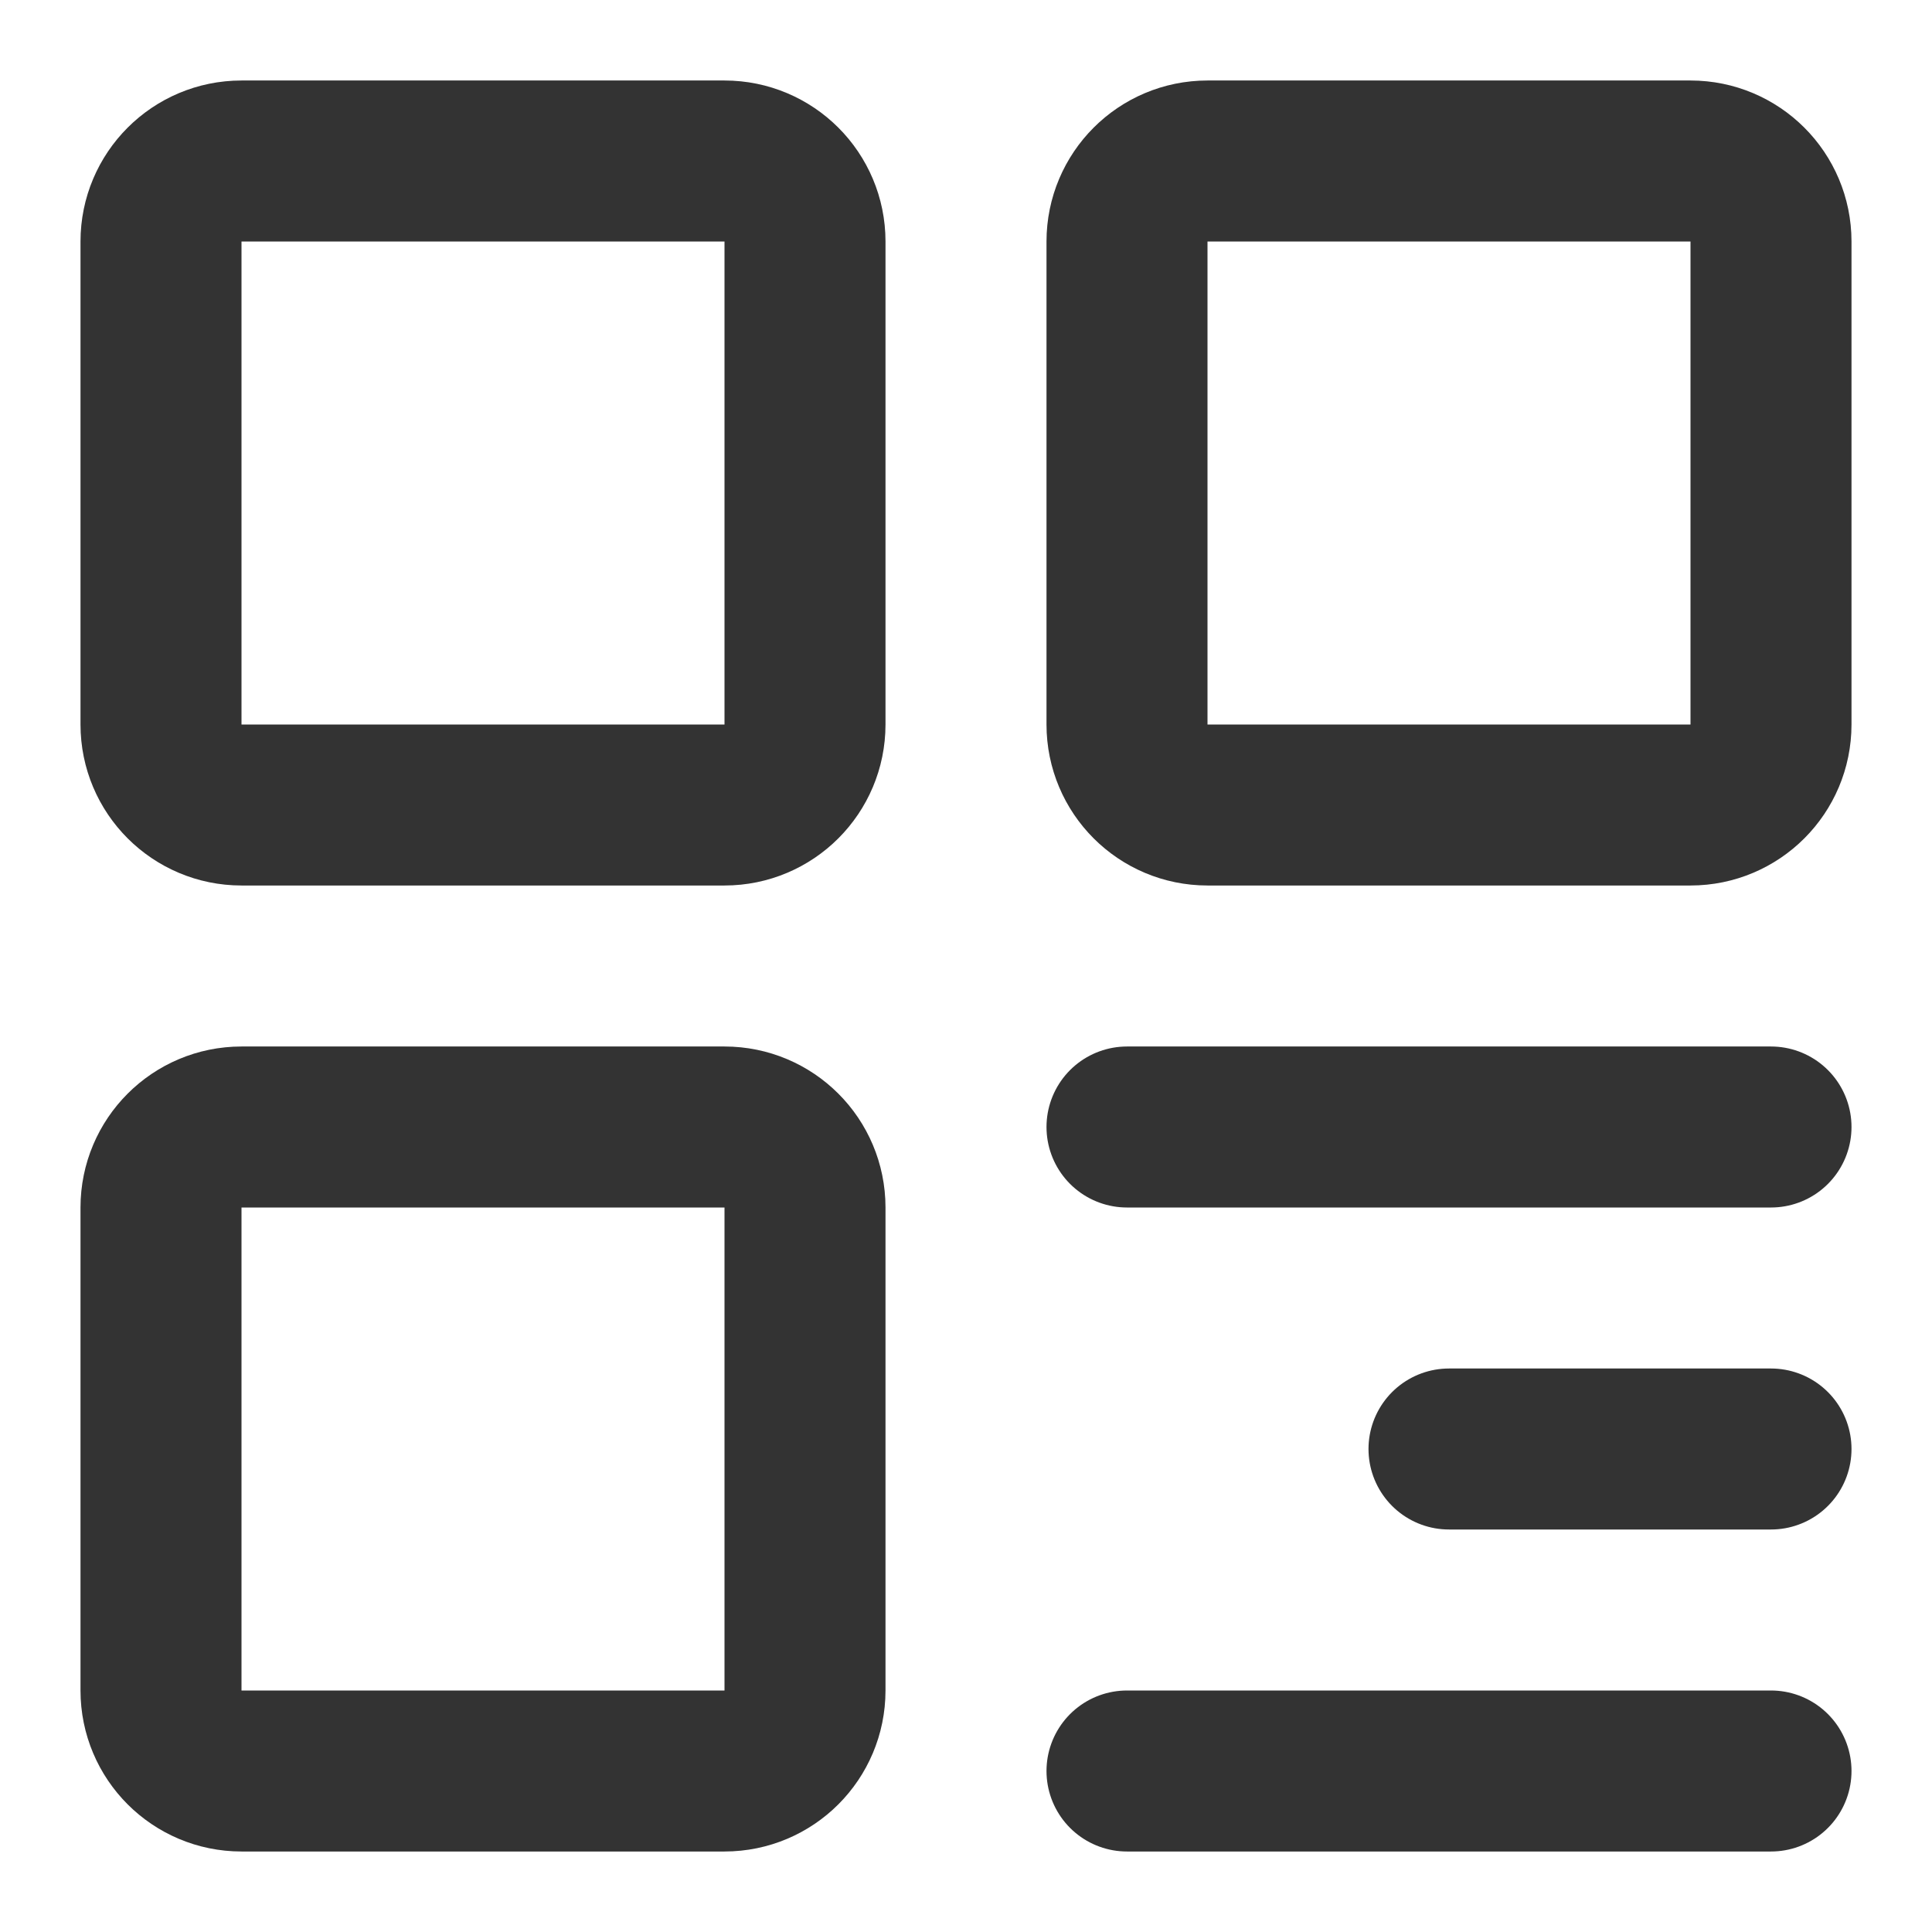
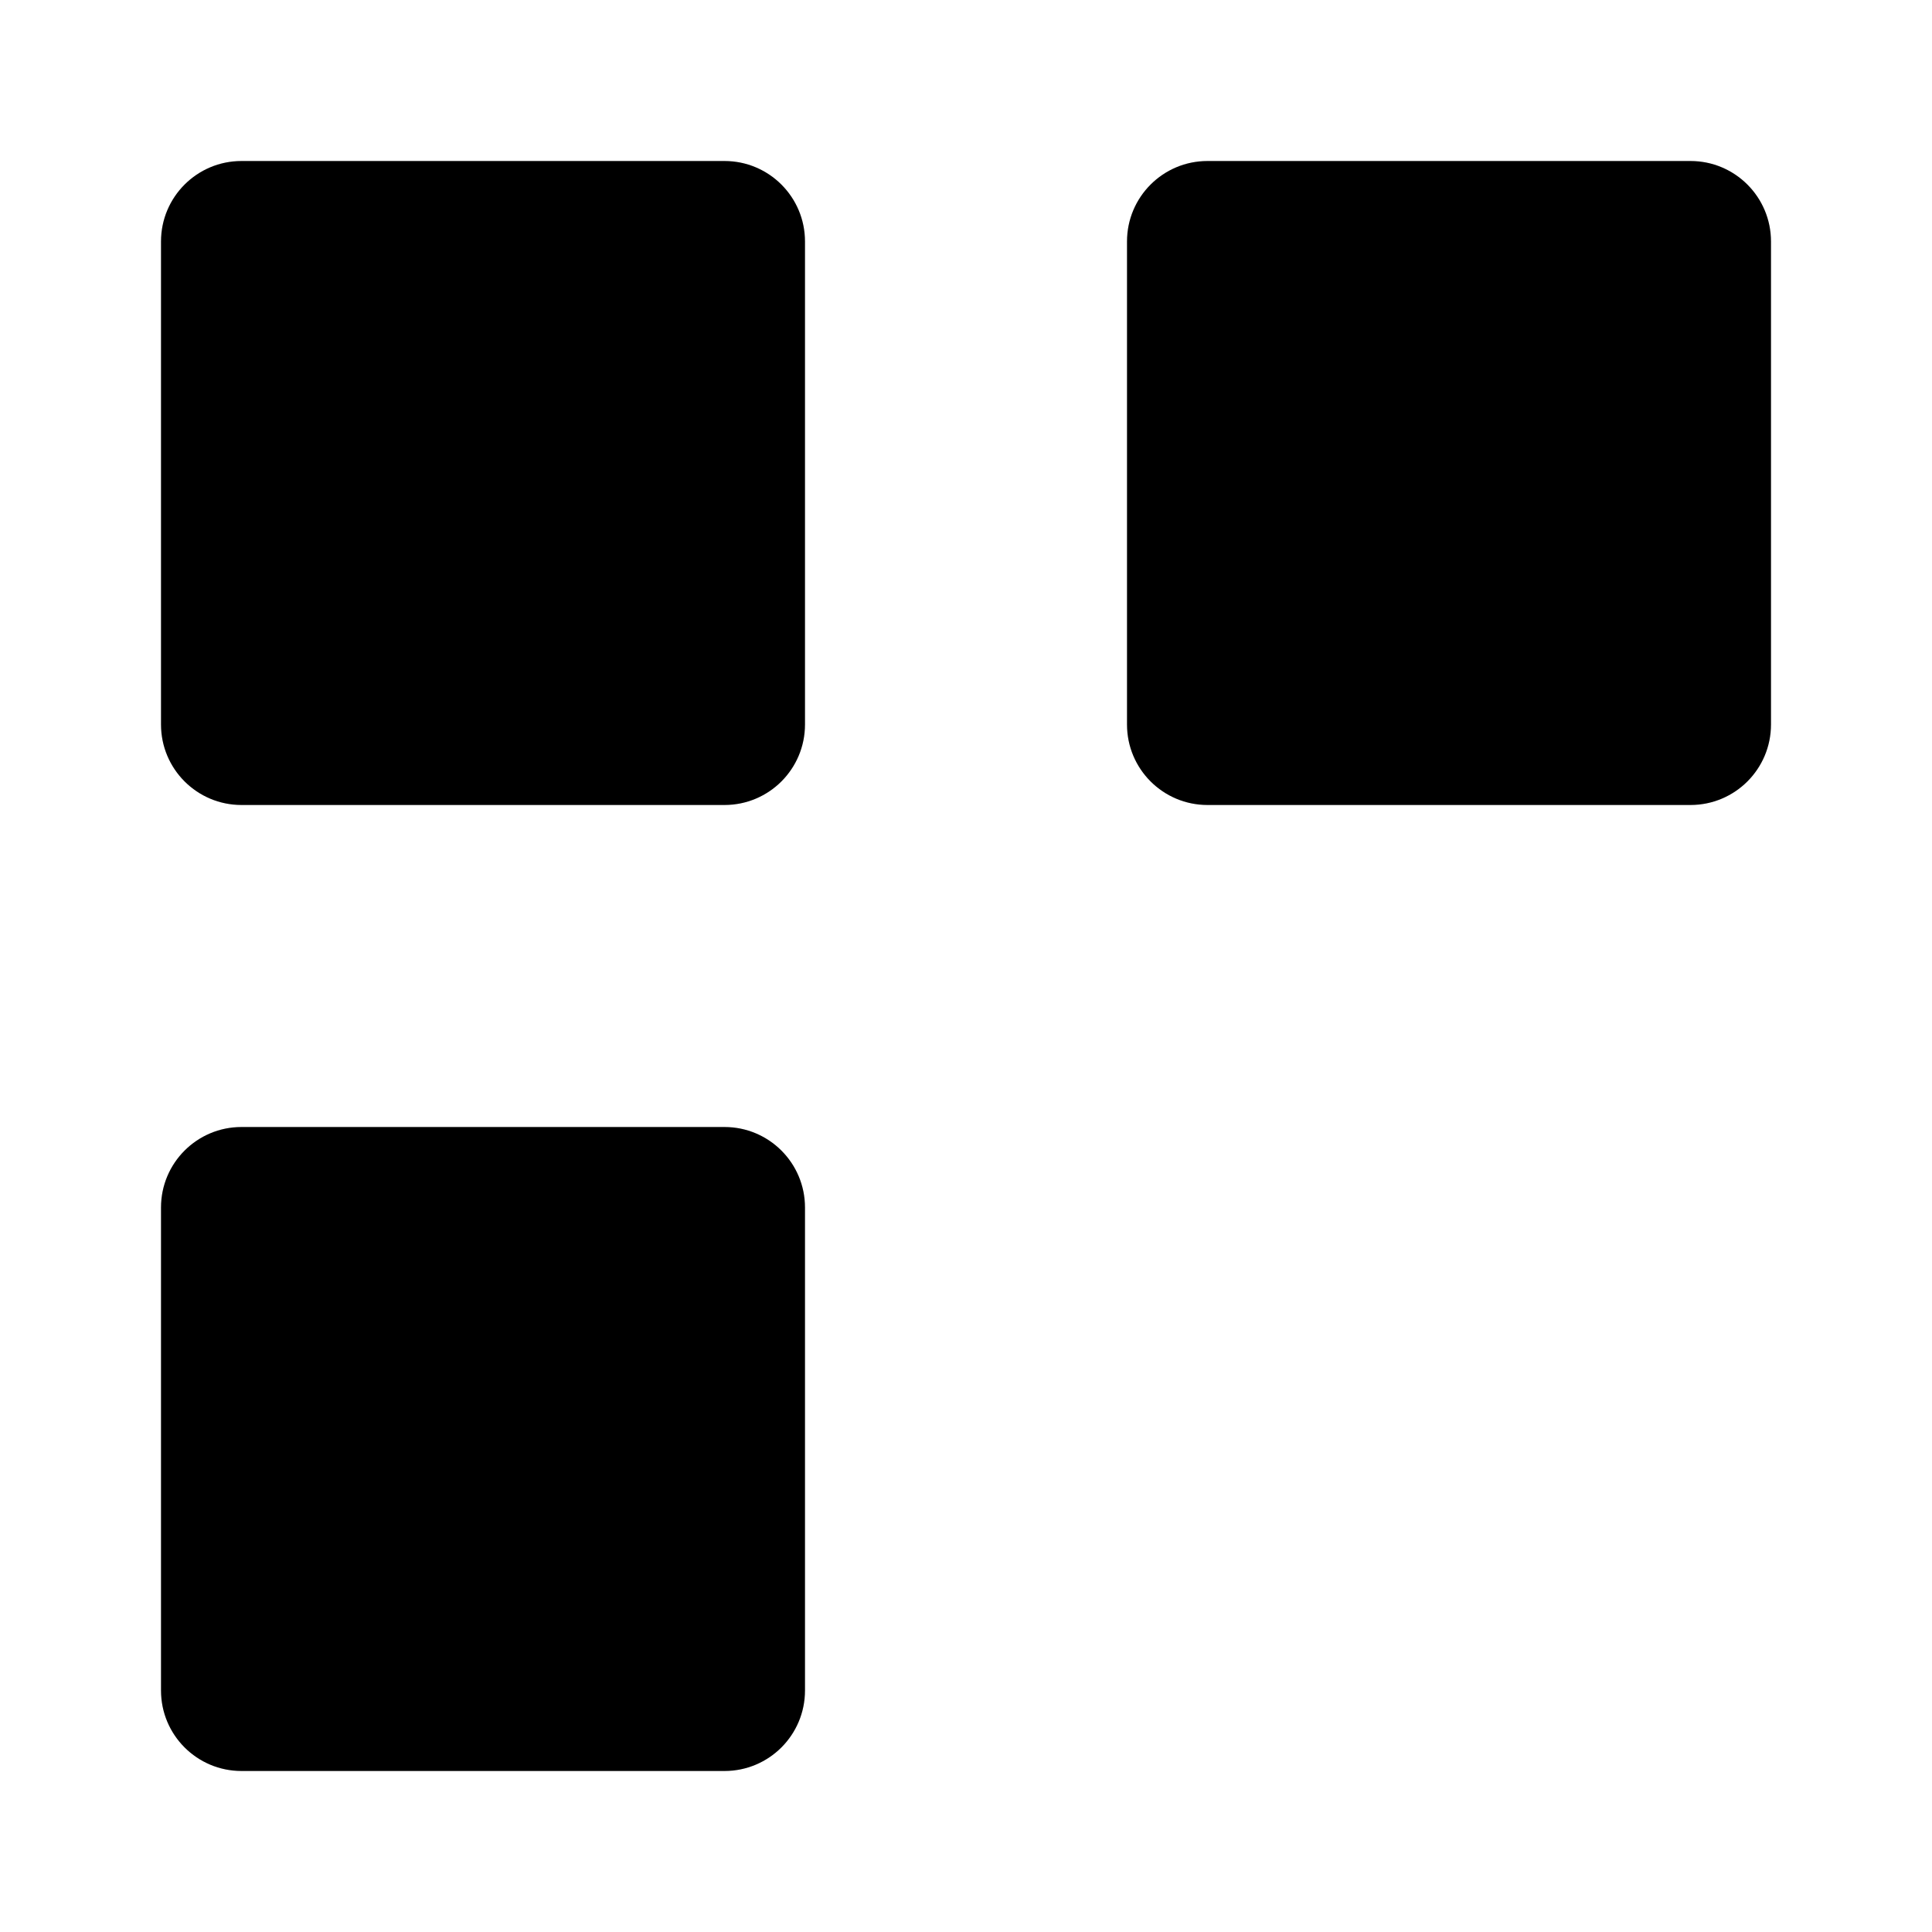
- <svg xmlns="http://www.w3.org/2000/svg" width="24" height="24" viewBox="0 0 48 48" fill="none">
-   <path d="M18 4H6C4.895 4 4 4.895 4 6V18C4 19.105 4.895 20 6 20H18C19.105 20 20 19.105 20 18V6C20 4.895 19.105 4 18 4Z" fill="none" stroke="#333" stroke-width="4" stroke-linejoin="round" />
-   <path d="M18 28H6C4.895 28 4 28.895 4 30V42C4 43.105 4.895 44 6 44H18C19.105 44 20 43.105 20 42V30C20 28.895 19.105 28 18 28Z" fill="none" stroke="#333" stroke-width="4" stroke-linejoin="round" />
-   <path d="M42 4H30C28.895 4 28 4.895 28 6V18C28 19.105 28.895 20 30 20H42C43.105 20 44 19.105 44 18V6C44 4.895 43.105 4 42 4Z" fill="none" stroke="#333" stroke-width="4" stroke-linejoin="round" />
-   <path d="M28 28H44" stroke="#333" stroke-width="4" stroke-linecap="round" stroke-linejoin="round" />
-   <path d="M36 36H44" stroke="#333" stroke-width="4" stroke-linecap="round" stroke-linejoin="round" />
-   <path d="M28 44H44" stroke="#333" stroke-width="4" stroke-linecap="round" stroke-linejoin="round" />
+ <svg xmlns="http://www.w3.org/2000/svg" width="24" height="24" viewBox="0 0 48 48">
+   <path d="M18 4H6C4.895 4 4 4.895 4 6V18C4 19.105 4.895 20 6 20H18C19.105 20 20 19.105 20 18V6C20 4.895 19.105 4 18 4Z" stroke-width="4" stroke-linejoin="round" />
+   <path d="M18 28H6C4.895 28 4 28.895 4 30V42C4 43.105 4.895 44 6 44H18C19.105 44 20 43.105 20 42V30C20 28.895 19.105 28 18 28Z" stroke-width="4" stroke-linejoin="round" />
+   <path d="M42 4H30C28.895 4 28 4.895 28 6V18C28 19.105 28.895 20 30 20H42C43.105 20 44 19.105 44 18V6C44 4.895 43.105 4 42 4Z" stroke-width="4" stroke-linejoin="round" />
+   <path d="M28 28H44" stroke-width="4" stroke-linecap="round" stroke-linejoin="round" />
+   <path d="M36 36H44" stroke-width="4" stroke-linecap="round" stroke-linejoin="round" />
+   <path d="M28 44H44" stroke-width="4" stroke-linecap="round" stroke-linejoin="round" />
</svg>
